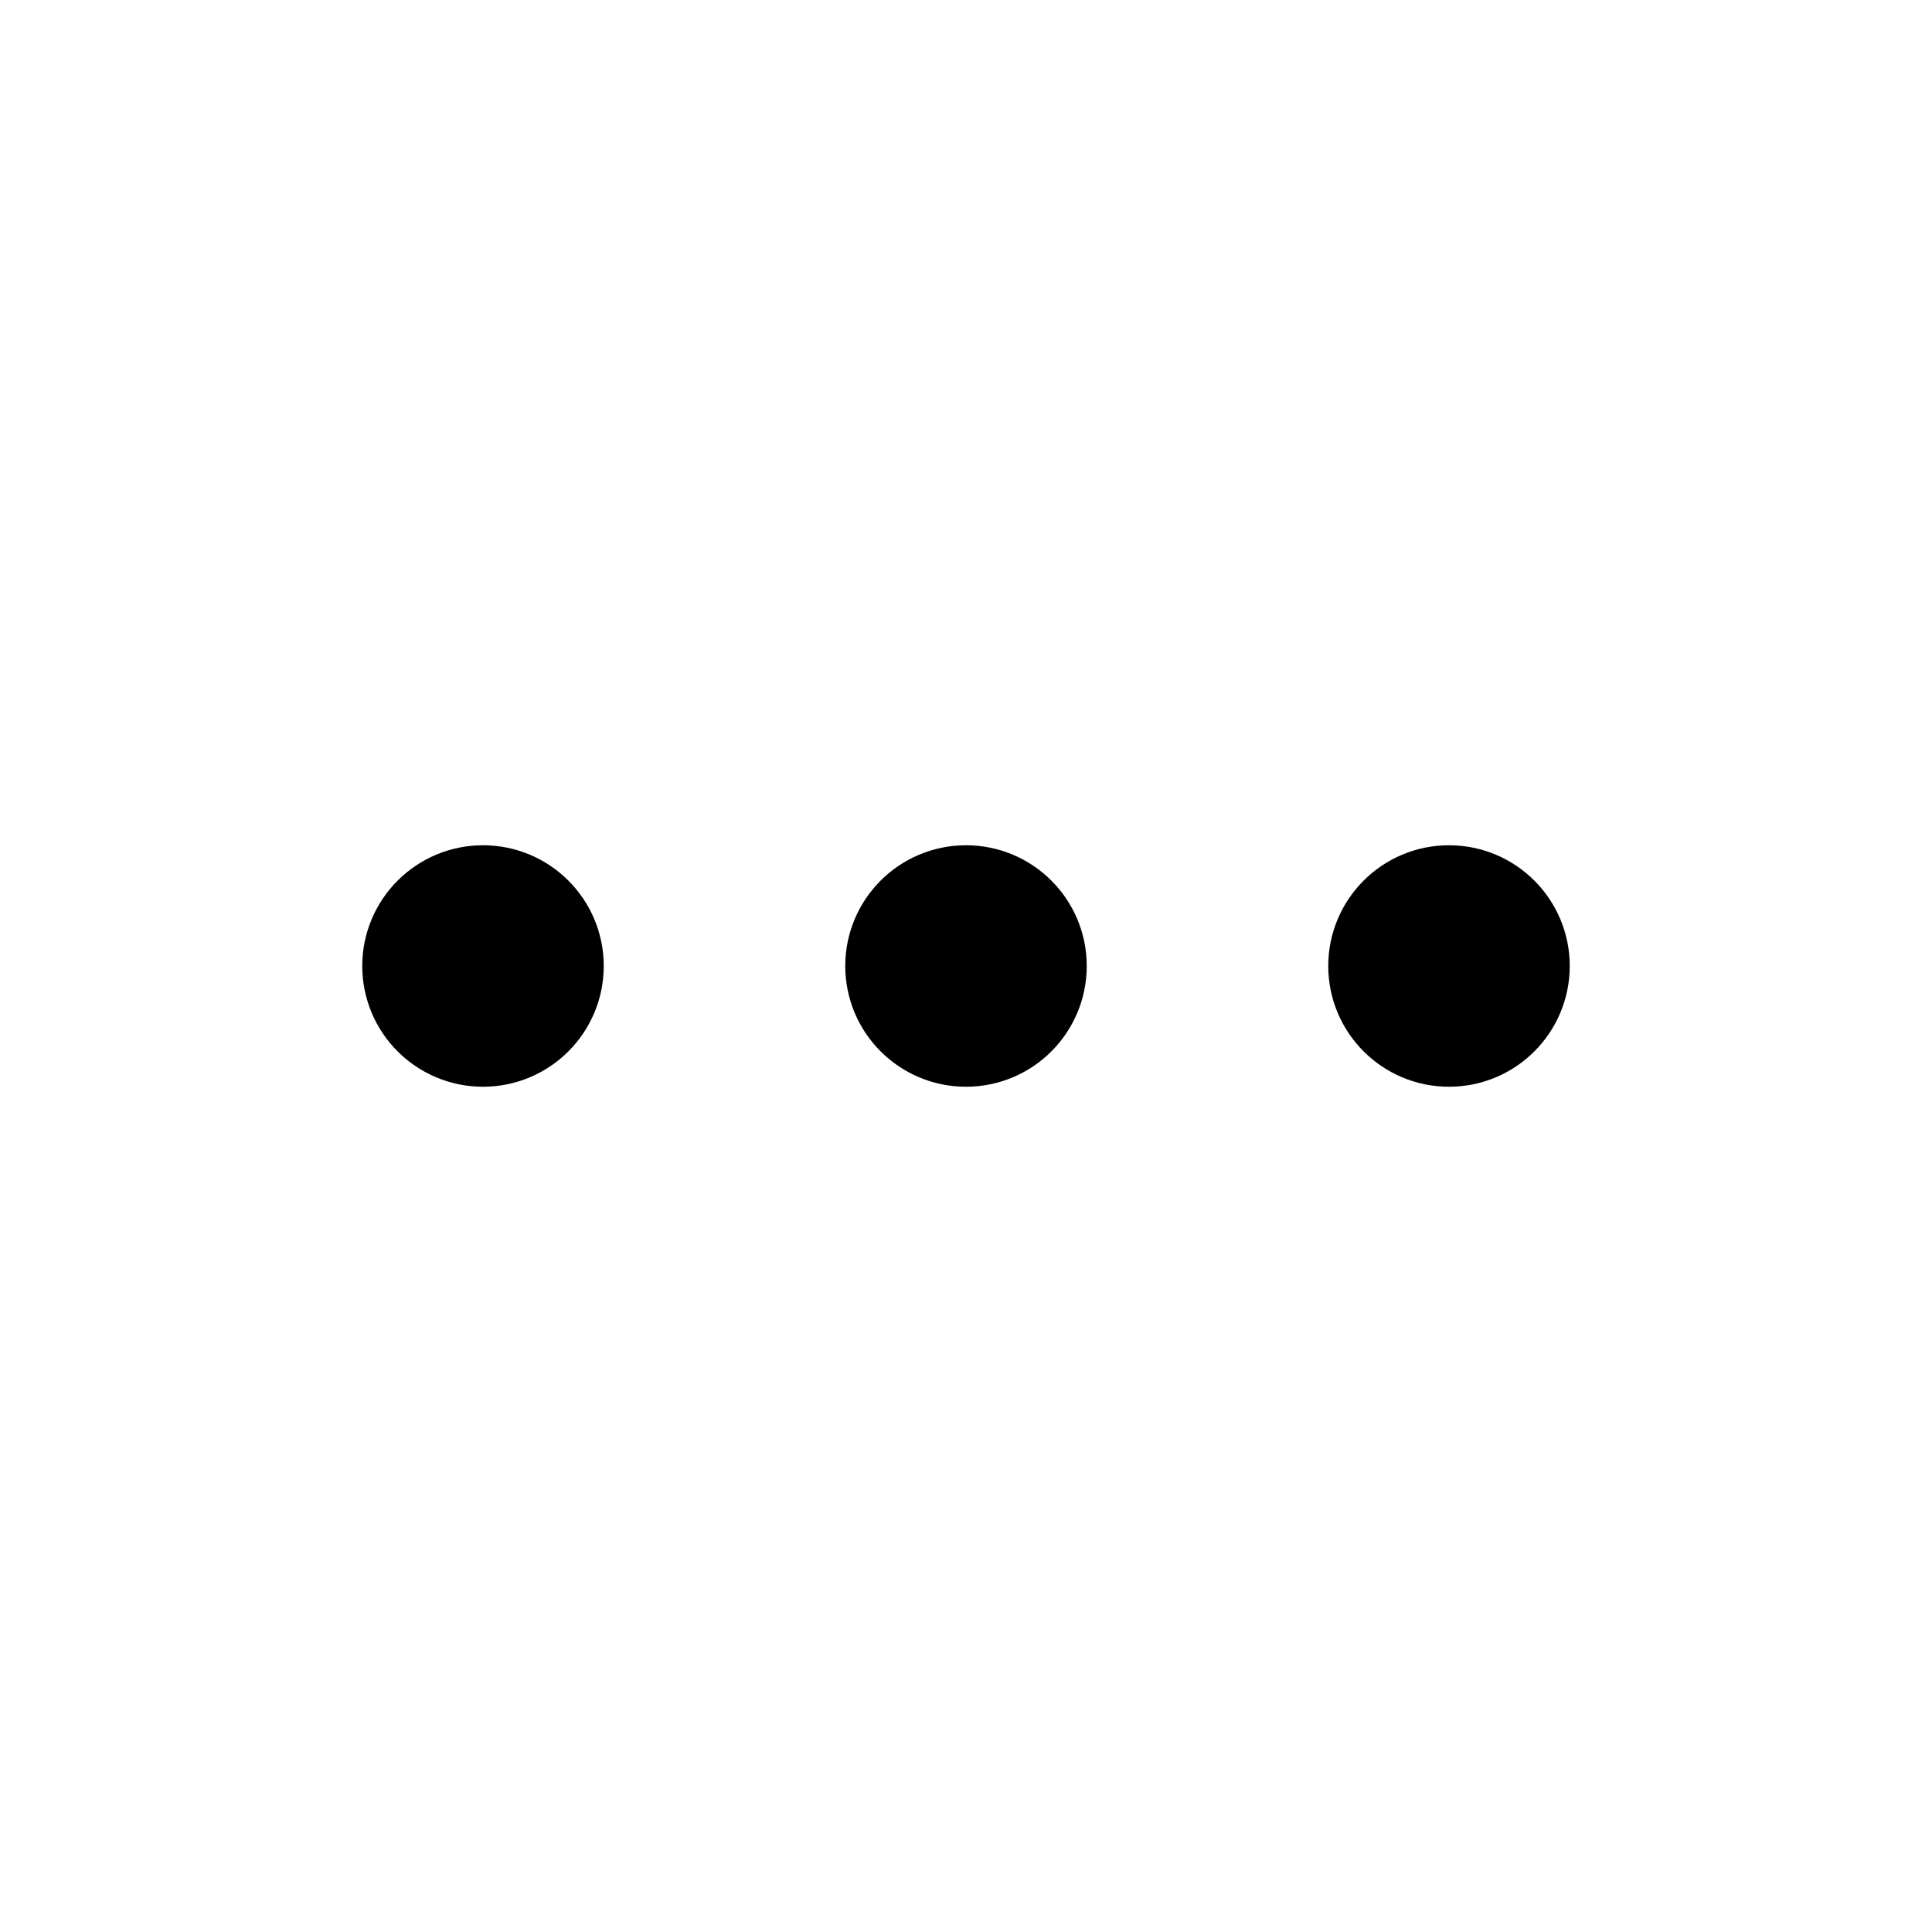
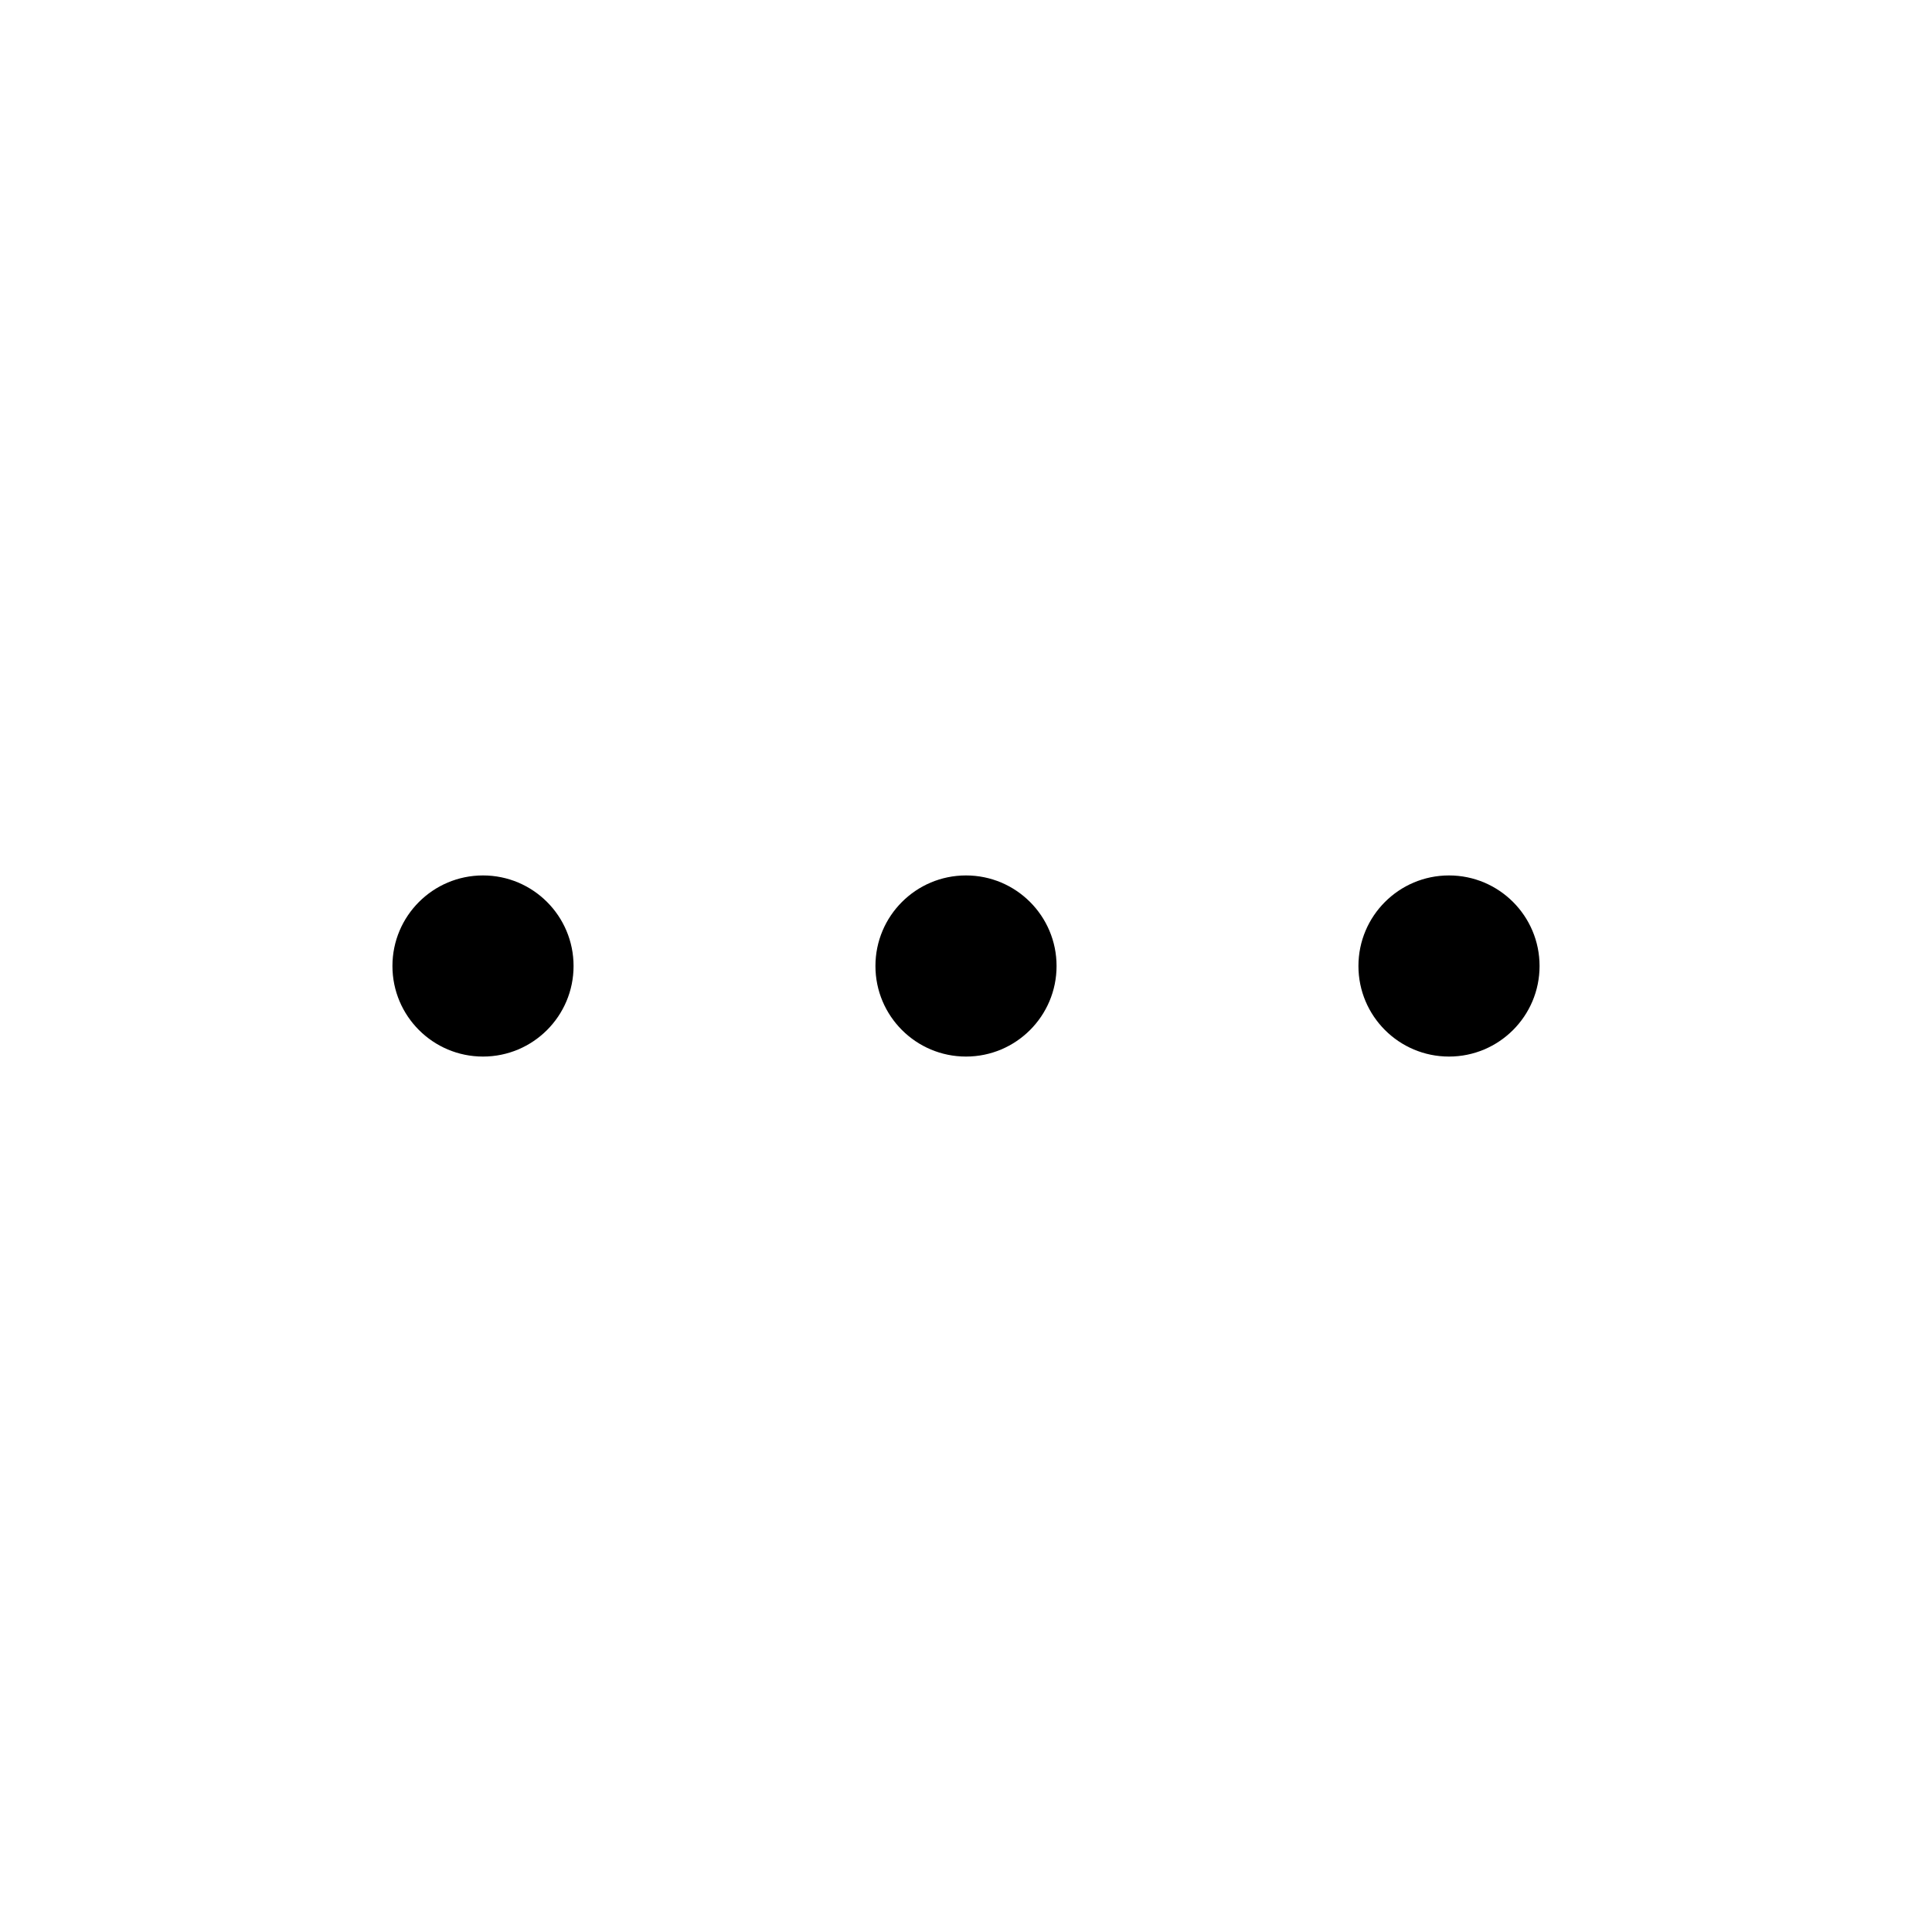
- <svg xmlns="http://www.w3.org/2000/svg" fill="none" viewBox="0 0 24 24" stroke-width="1.5" stroke="currentColor" class="w-6 h-6">
-   <path stroke-linecap="round" stroke-linejoin="round" d="M6.75 12a.75.75 0 11-1.5 0 .75.75 0 011.5 0zM12.75 12a.75.75 0 11-1.5 0 .75.75 0 011.5 0zM18.75 12a.75.75 0 11-1.5 0 .75.75 0 011.5 0z" />
+ <svg xmlns="http://www.w3.org/2000/svg" width="24" height="24" fill="currentColor" viewBox="0 0 256 256" class="css-dpt54i">
+   <rect width="256" height="256" fill="none" />
+   <circle cx="128" cy="128" r="12" />
+   <circle cx="192" cy="128" r="12" />
+   <circle cx="64" cy="128" r="12" />
</svg>
